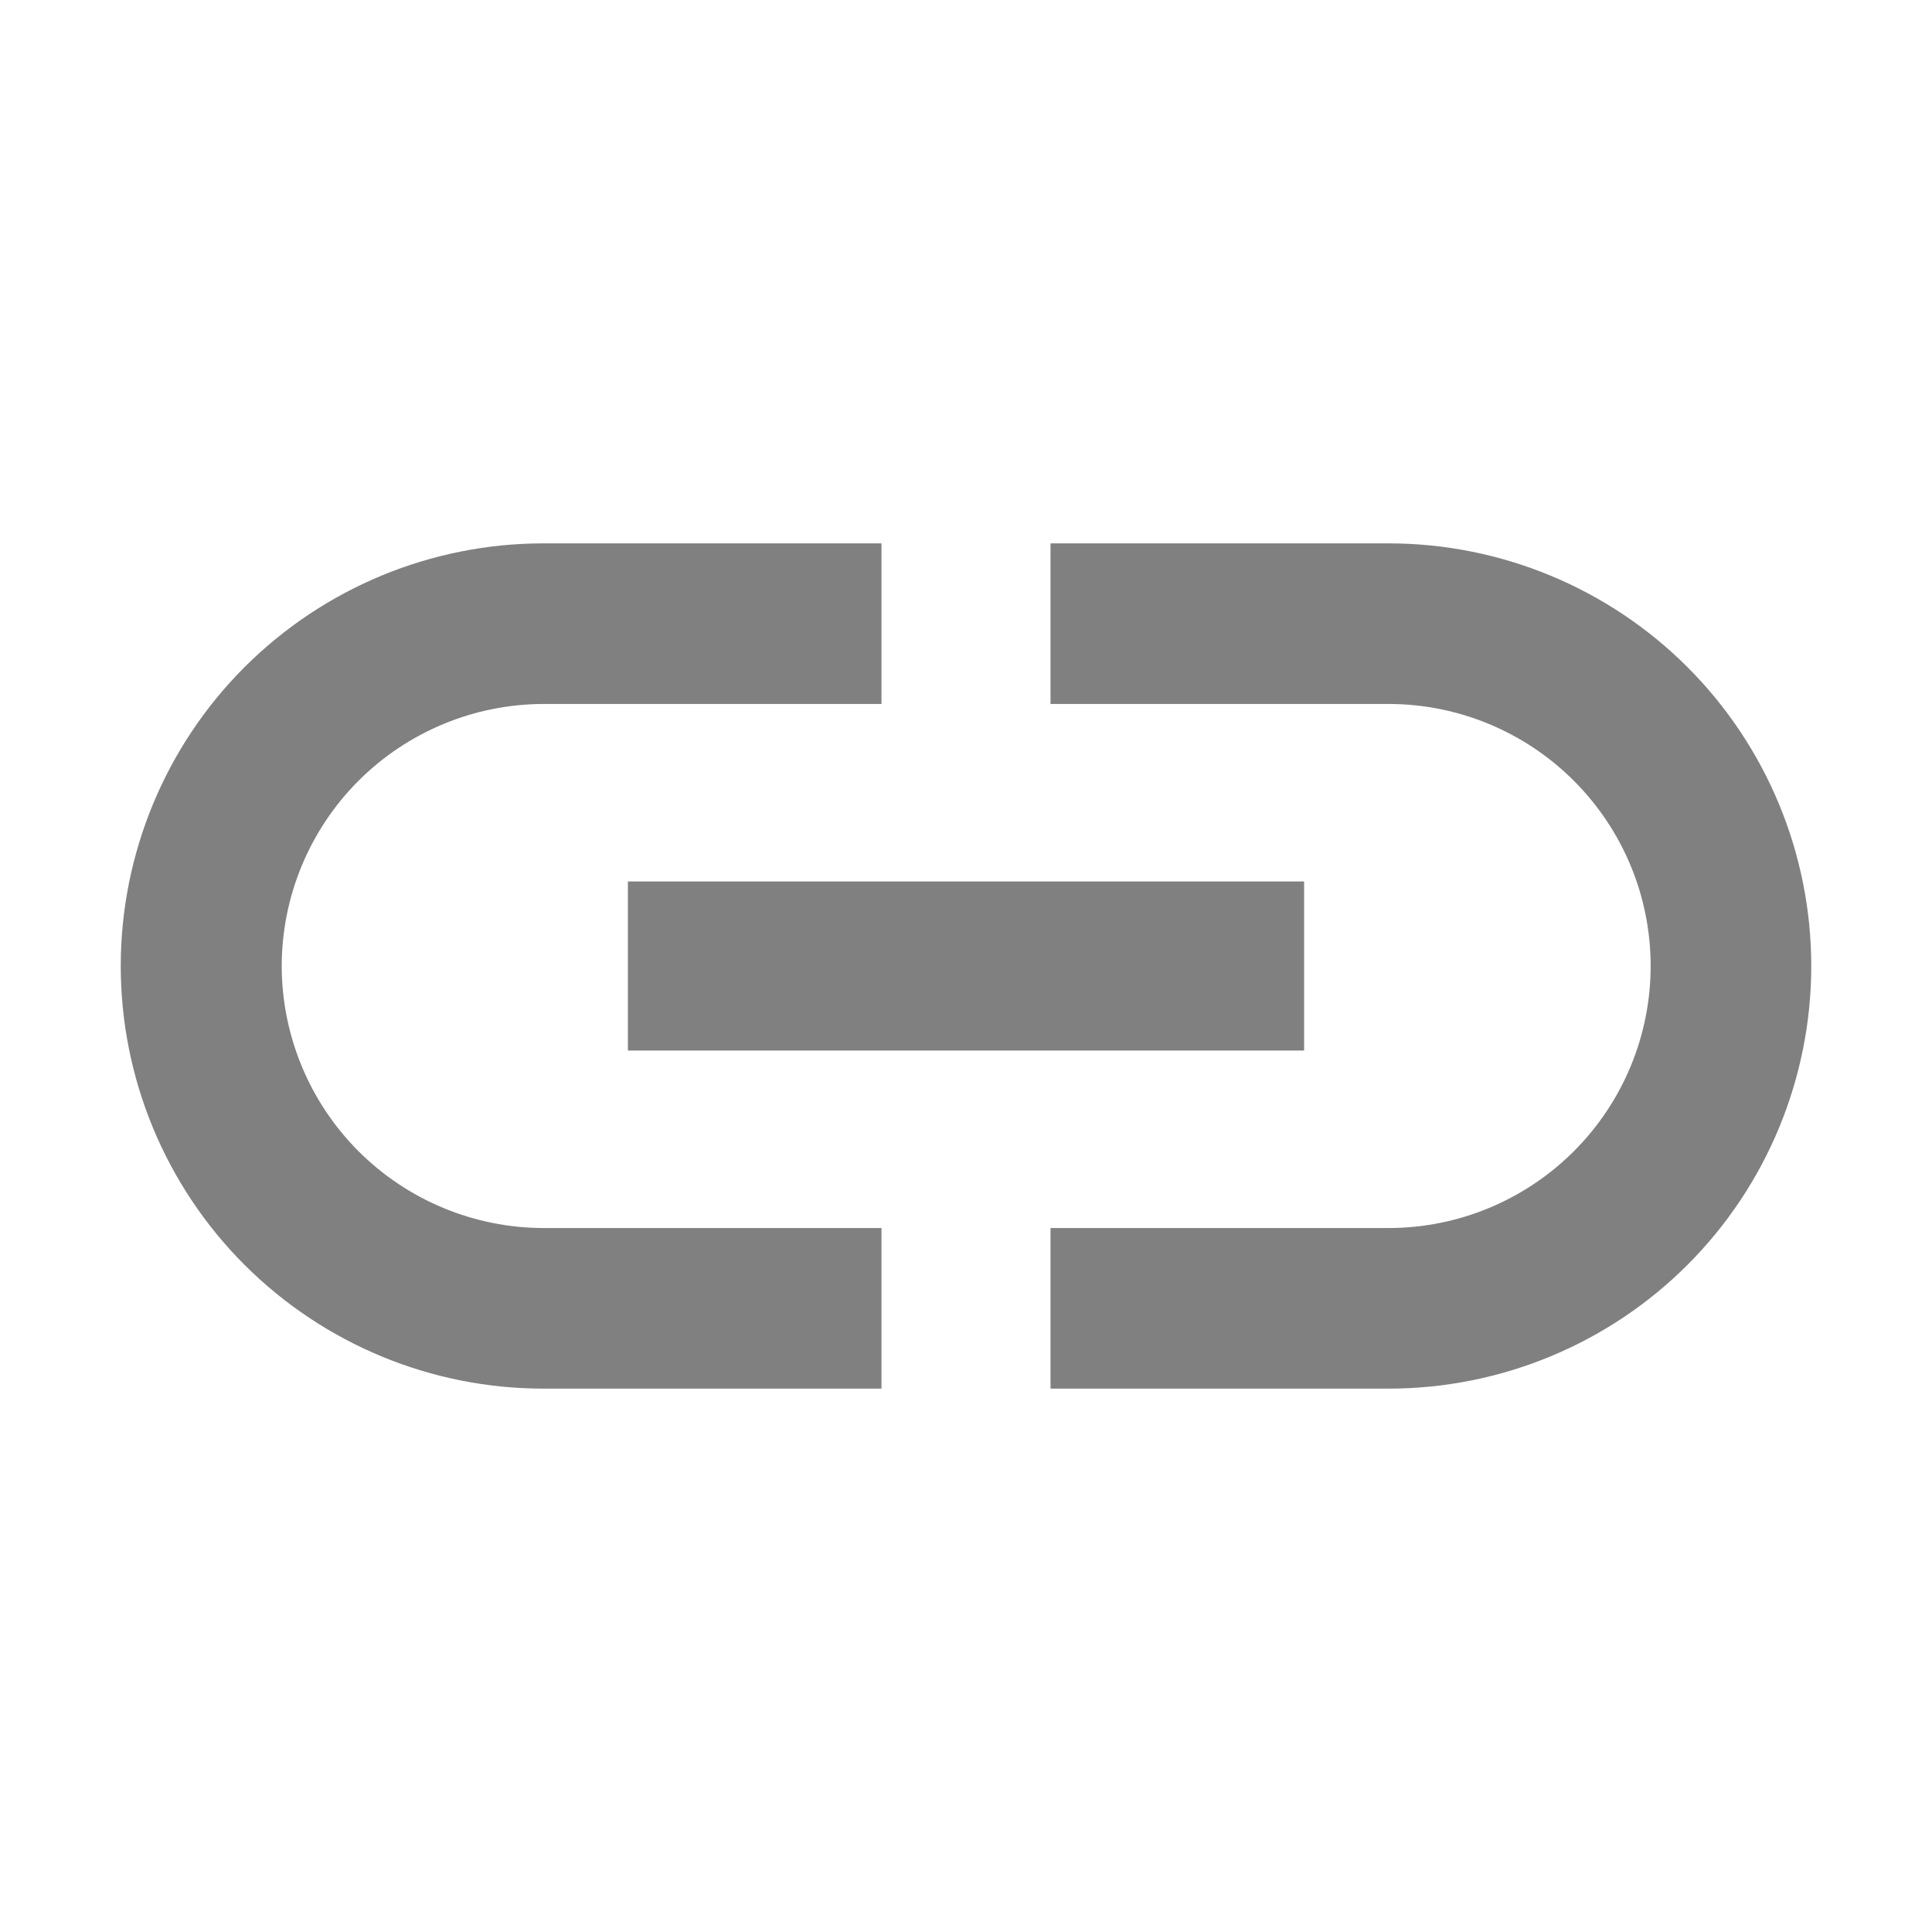
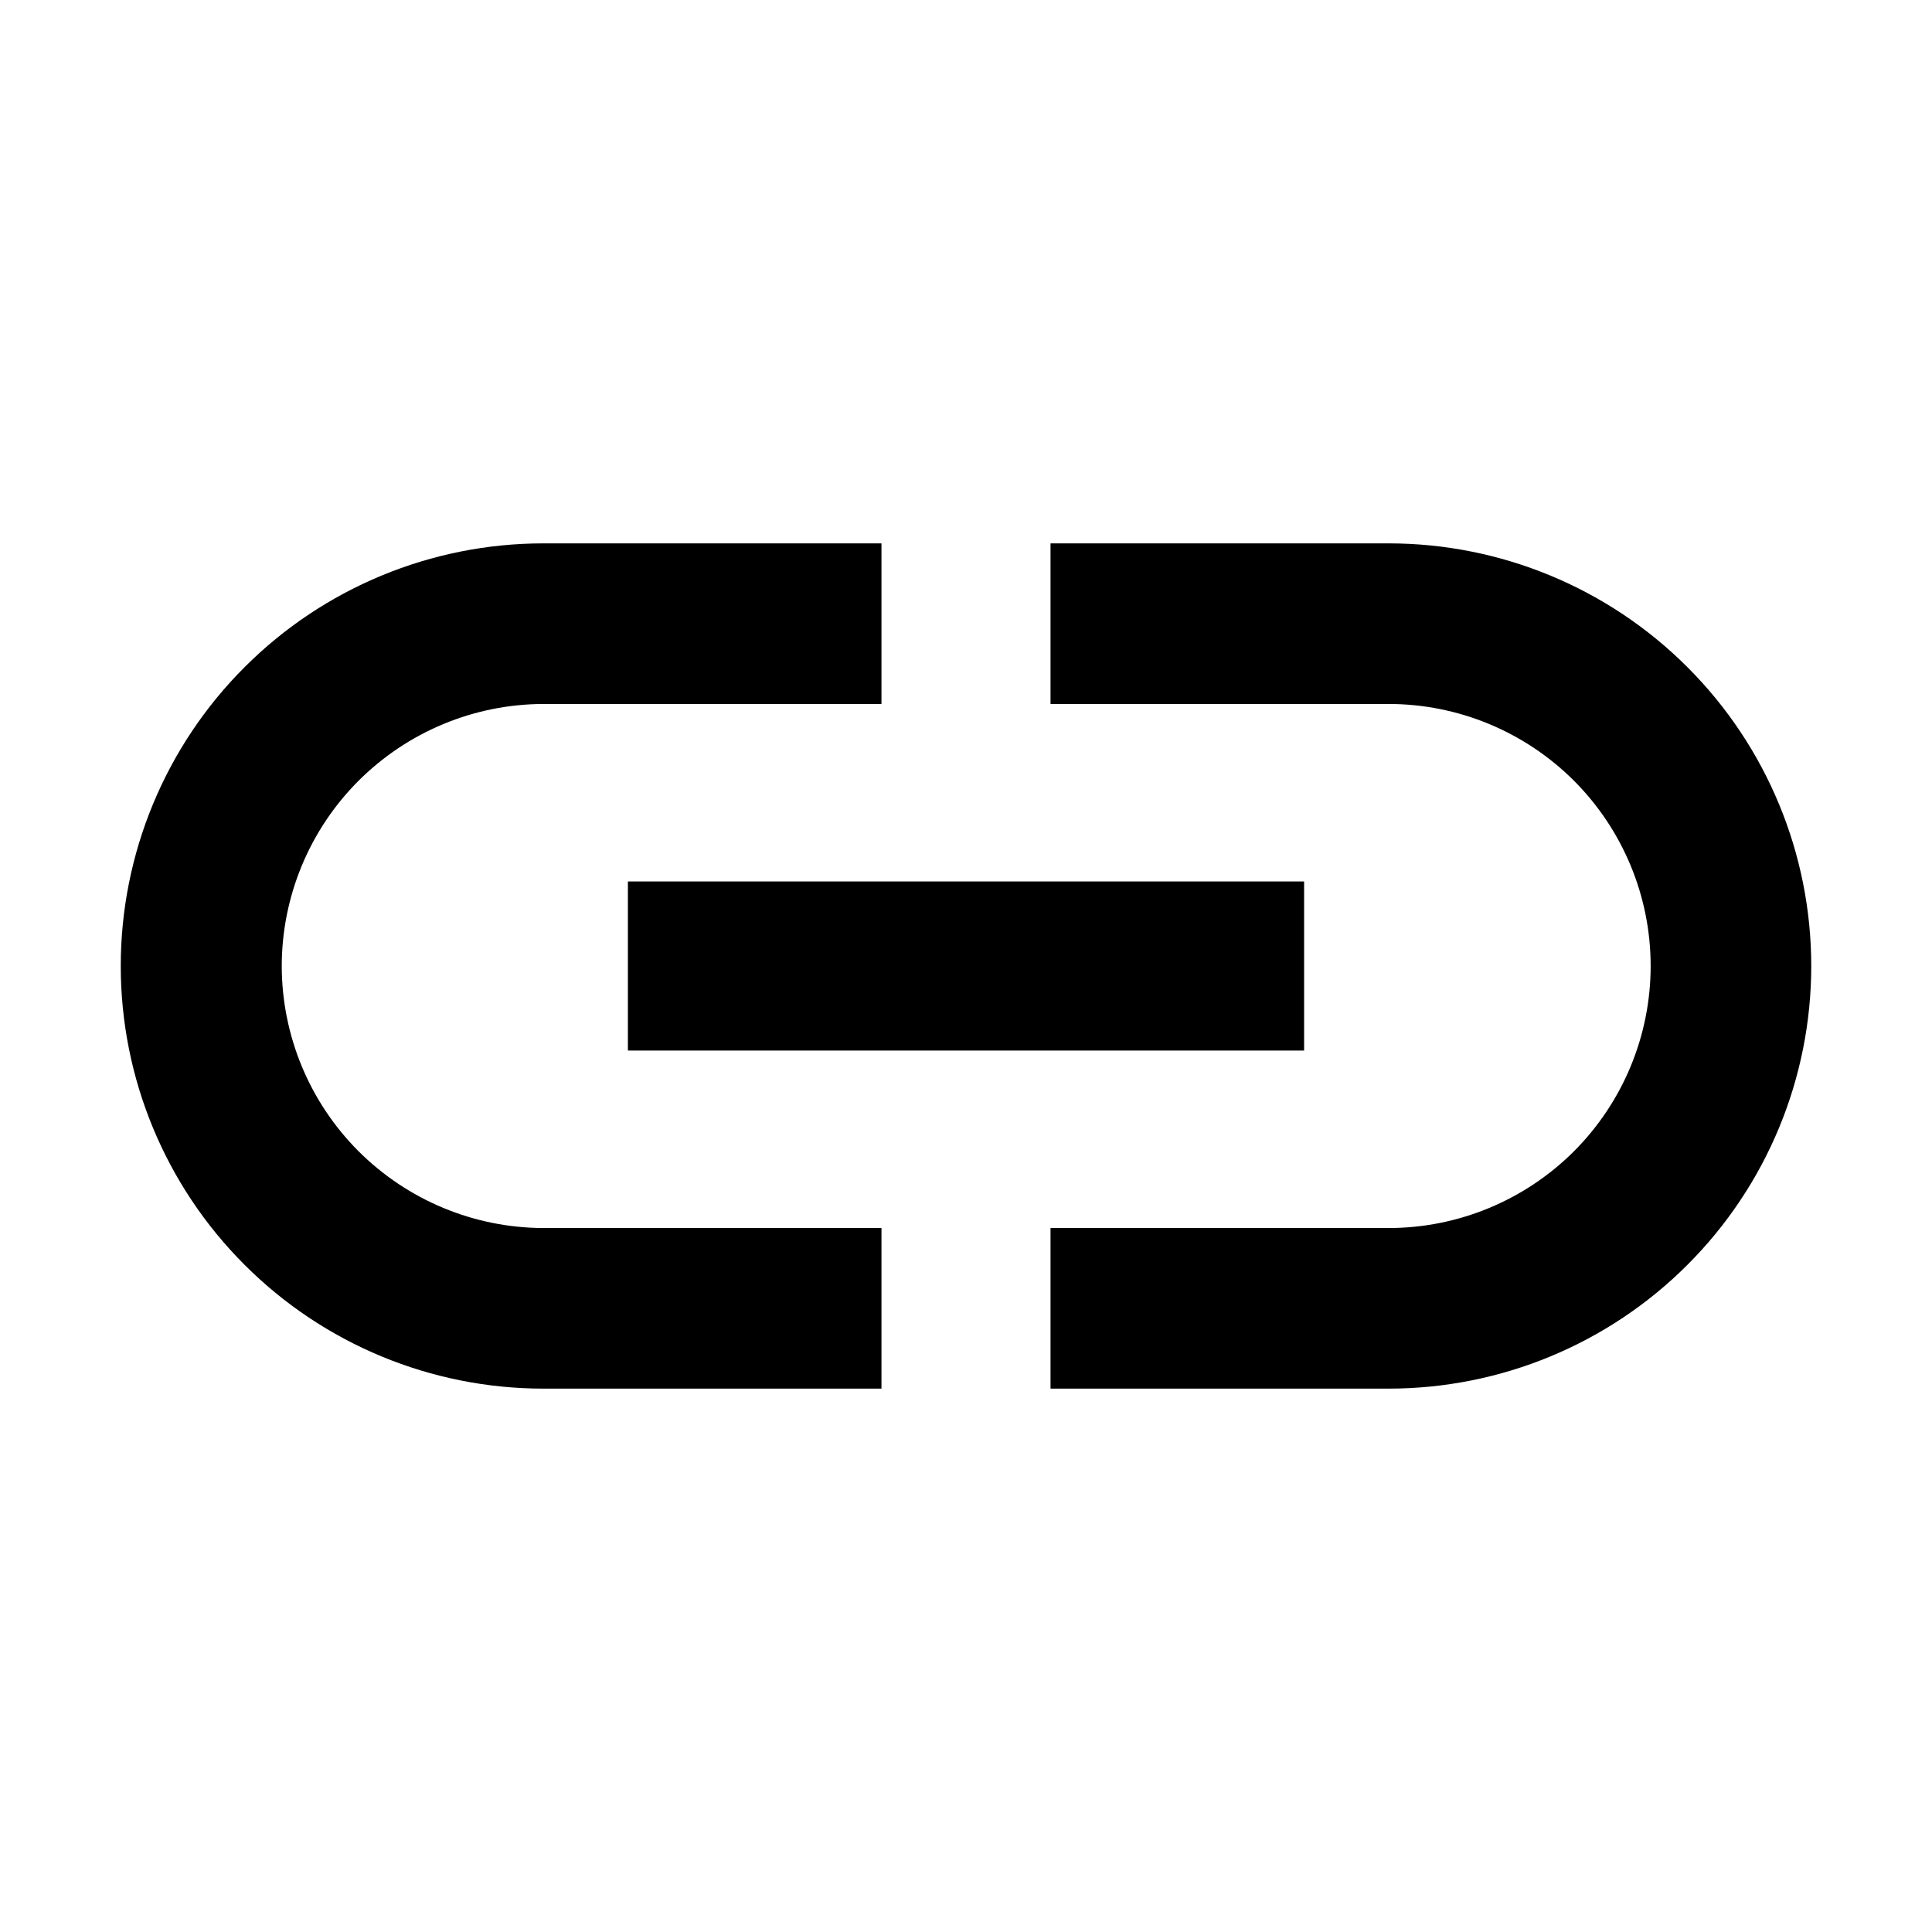
- <svg xmlns="http://www.w3.org/2000/svg" width="16" height="16" viewBox="0 0 16 16" fill="none">
-   <g id="ico_0058_link">
-     <path id="Vector" d="M2.333 8C2.334 7.425 2.562 6.874 2.968 6.467C3.374 6.061 3.925 5.831 4.5 5.83H7.3V4.5H4.5C3.572 4.5 2.682 4.869 2.025 5.525C1.369 6.181 1 7.072 1 8C1 8.928 1.369 9.819 2.025 10.475C2.682 11.131 3.572 11.5 4.5 11.5H7.3V10.17H4.5C3.925 10.169 3.374 9.939 2.968 9.533C2.562 9.126 2.334 8.575 2.333 8ZM5.2 8.7H10.8V7.3H5.2V8.7ZM11.5 4.5H8.7V5.83H11.5C12.075 5.83 12.627 6.059 13.034 6.466C13.441 6.873 13.67 7.424 13.67 8C13.67 8.576 13.441 9.127 13.034 9.534C12.627 9.941 12.075 10.17 11.5 10.17H8.7V11.5H11.5C12.428 11.5 13.319 11.131 13.975 10.475C14.631 9.819 15 8.928 15 8C15 7.072 14.631 6.181 13.975 5.525C13.319 4.869 12.428 4.5 11.5 4.5Z" fill="#808080" />
-   </g>
+ <svg xmlns="http://www.w3.org/2000/svg" width="24" height="24" viewBox="0 0 24 24" fill="none">
+   <path d="M3.5 12C3.501 11.138 3.843 10.311 4.452 9.701C5.062 9.091 5.888 8.747 6.75 8.745H10.95V6.75H6.75C5.358 6.75 4.022 7.303 3.038 8.288C2.053 9.272 1.5 10.608 1.5 12C1.5 13.392 2.053 14.728 3.038 15.712C4.022 16.697 5.358 17.25 6.75 17.25H10.95V15.255H6.75C5.888 15.253 5.062 14.909 4.452 14.299C3.843 13.689 3.501 12.862 3.5 12ZM7.8 13.05H16.2V10.95H7.8V13.05ZM17.25 6.75H13.05V8.745H17.25C18.113 8.745 18.941 9.088 19.552 9.698C20.162 10.309 20.505 11.137 20.505 12C20.505 12.863 20.162 13.691 19.552 14.302C18.941 14.912 18.113 15.255 17.25 15.255H13.05V17.25H17.25C18.642 17.25 19.978 16.697 20.962 15.712C21.947 14.728 22.5 13.392 22.5 12C22.5 10.608 21.947 9.272 20.962 8.288C19.978 7.303 18.642 6.75 17.25 6.75Z" fill="black" />
</svg>
